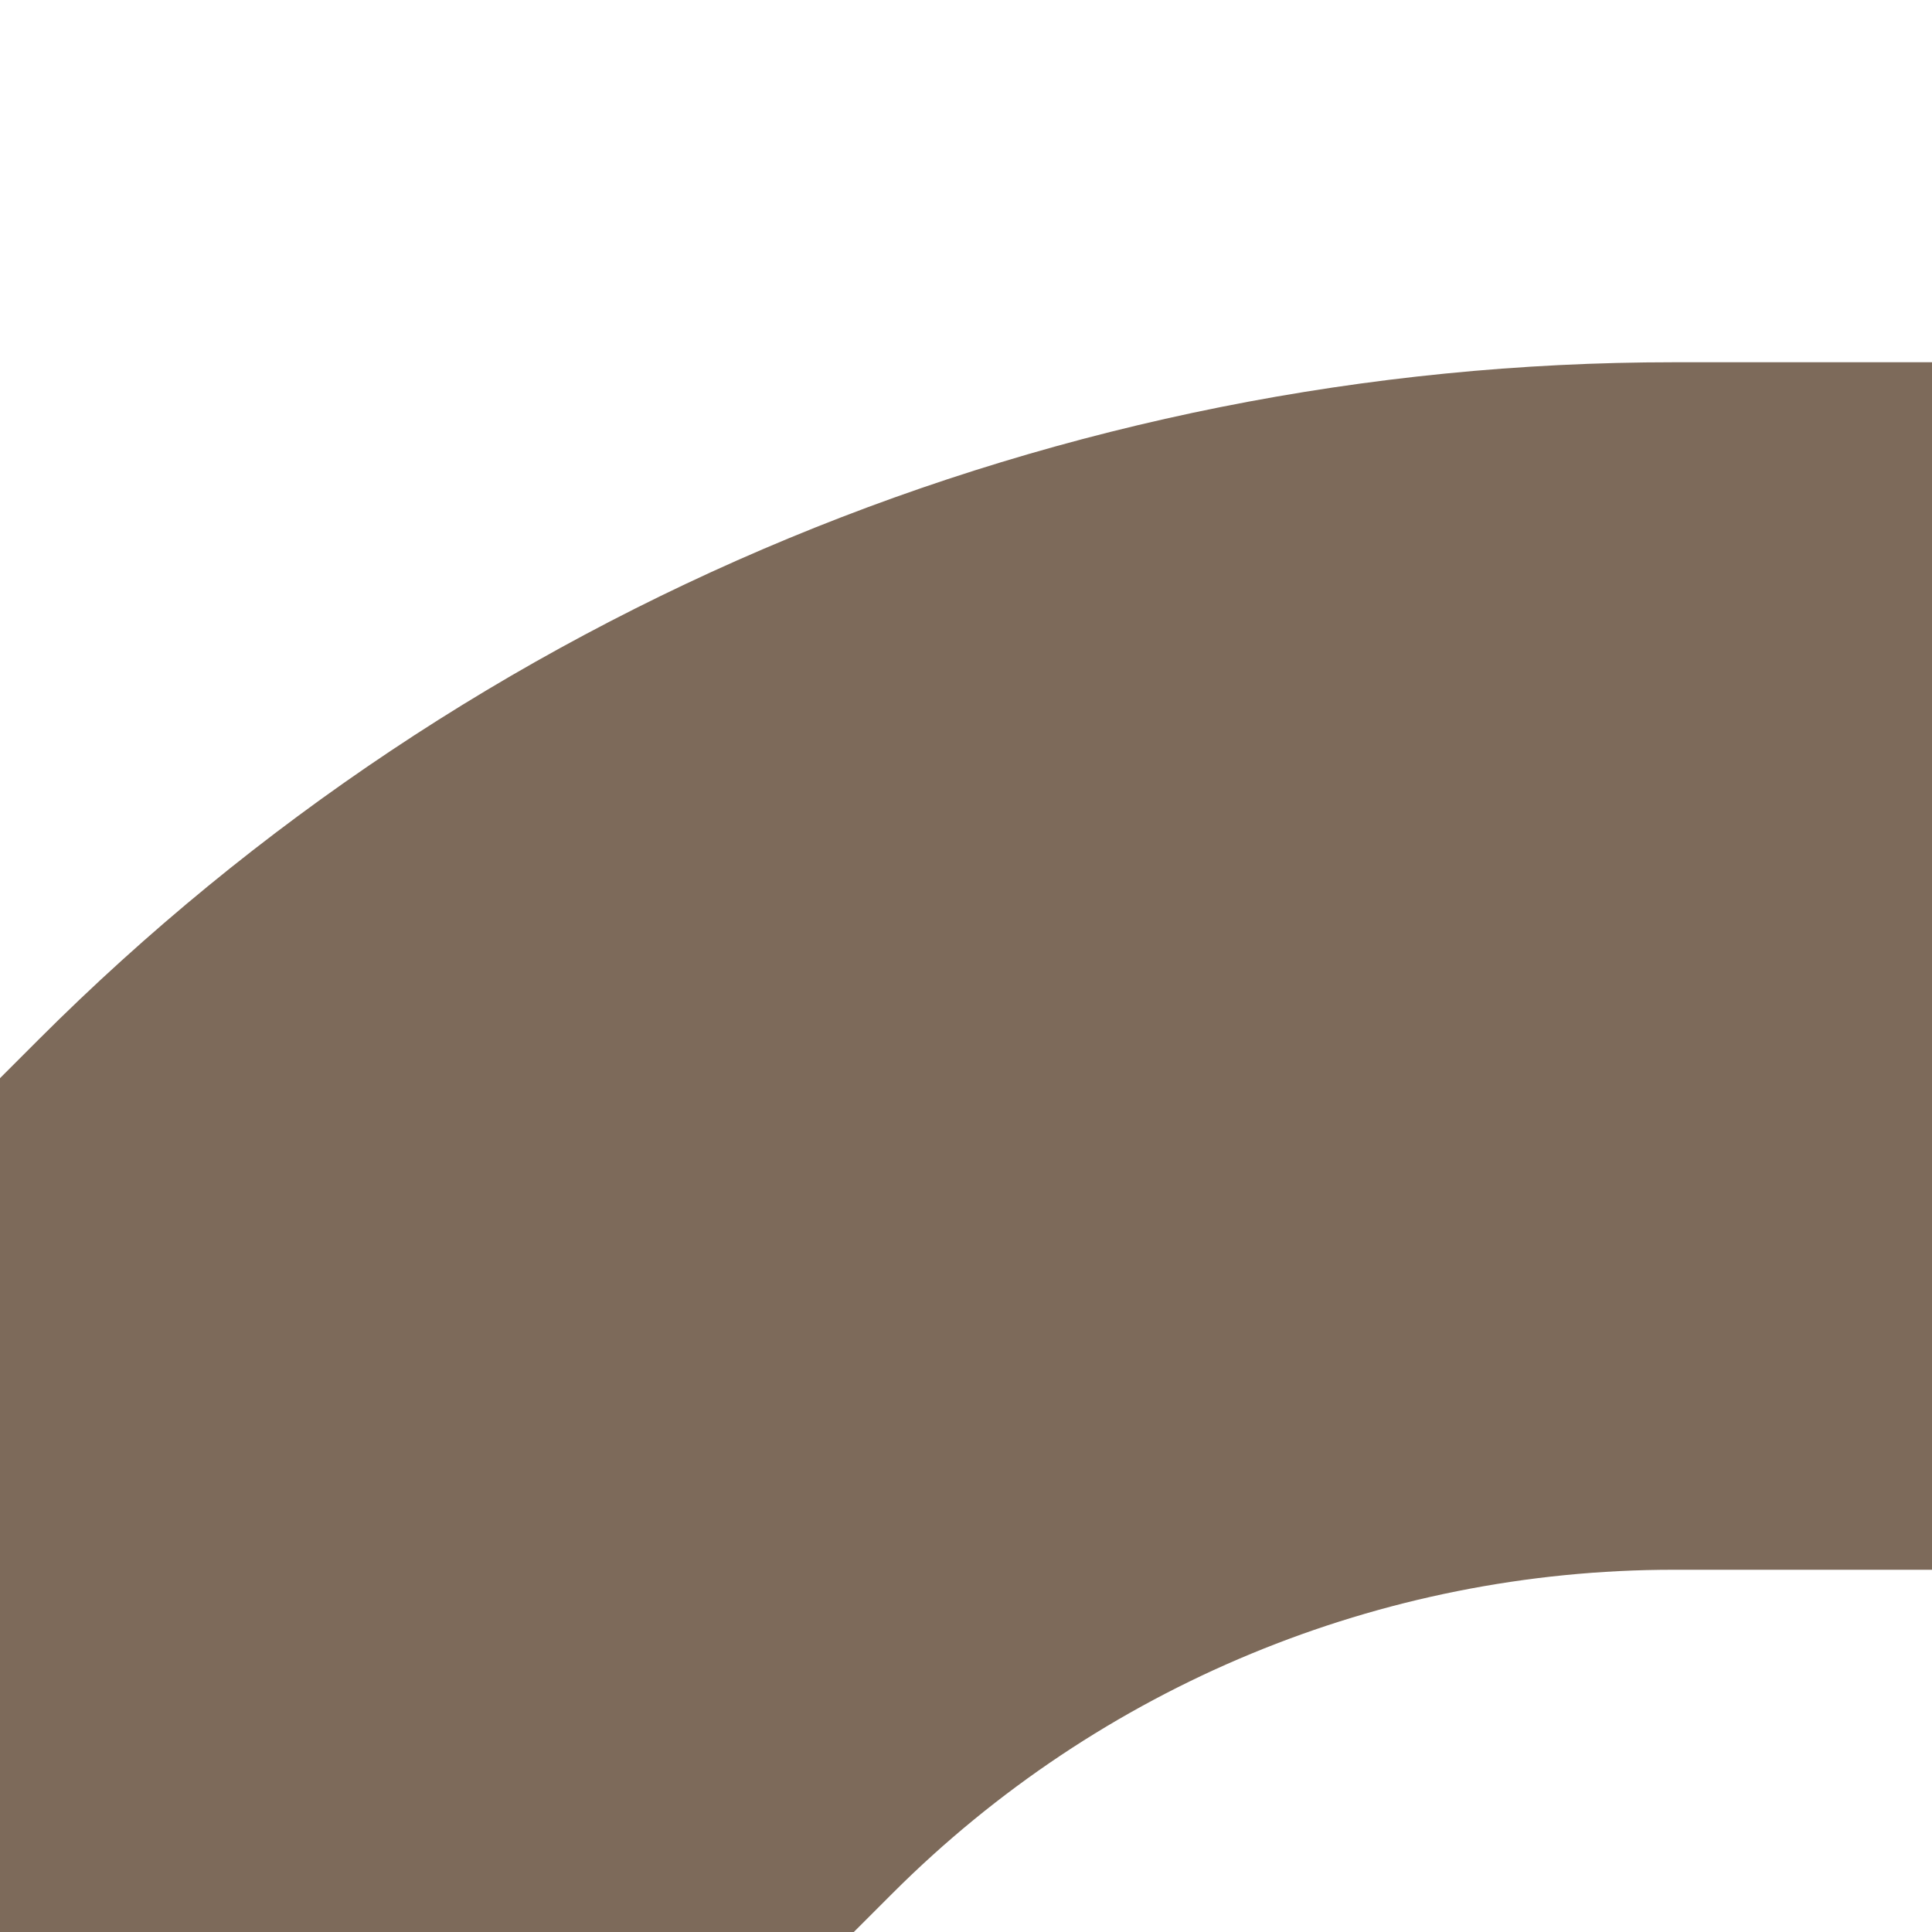
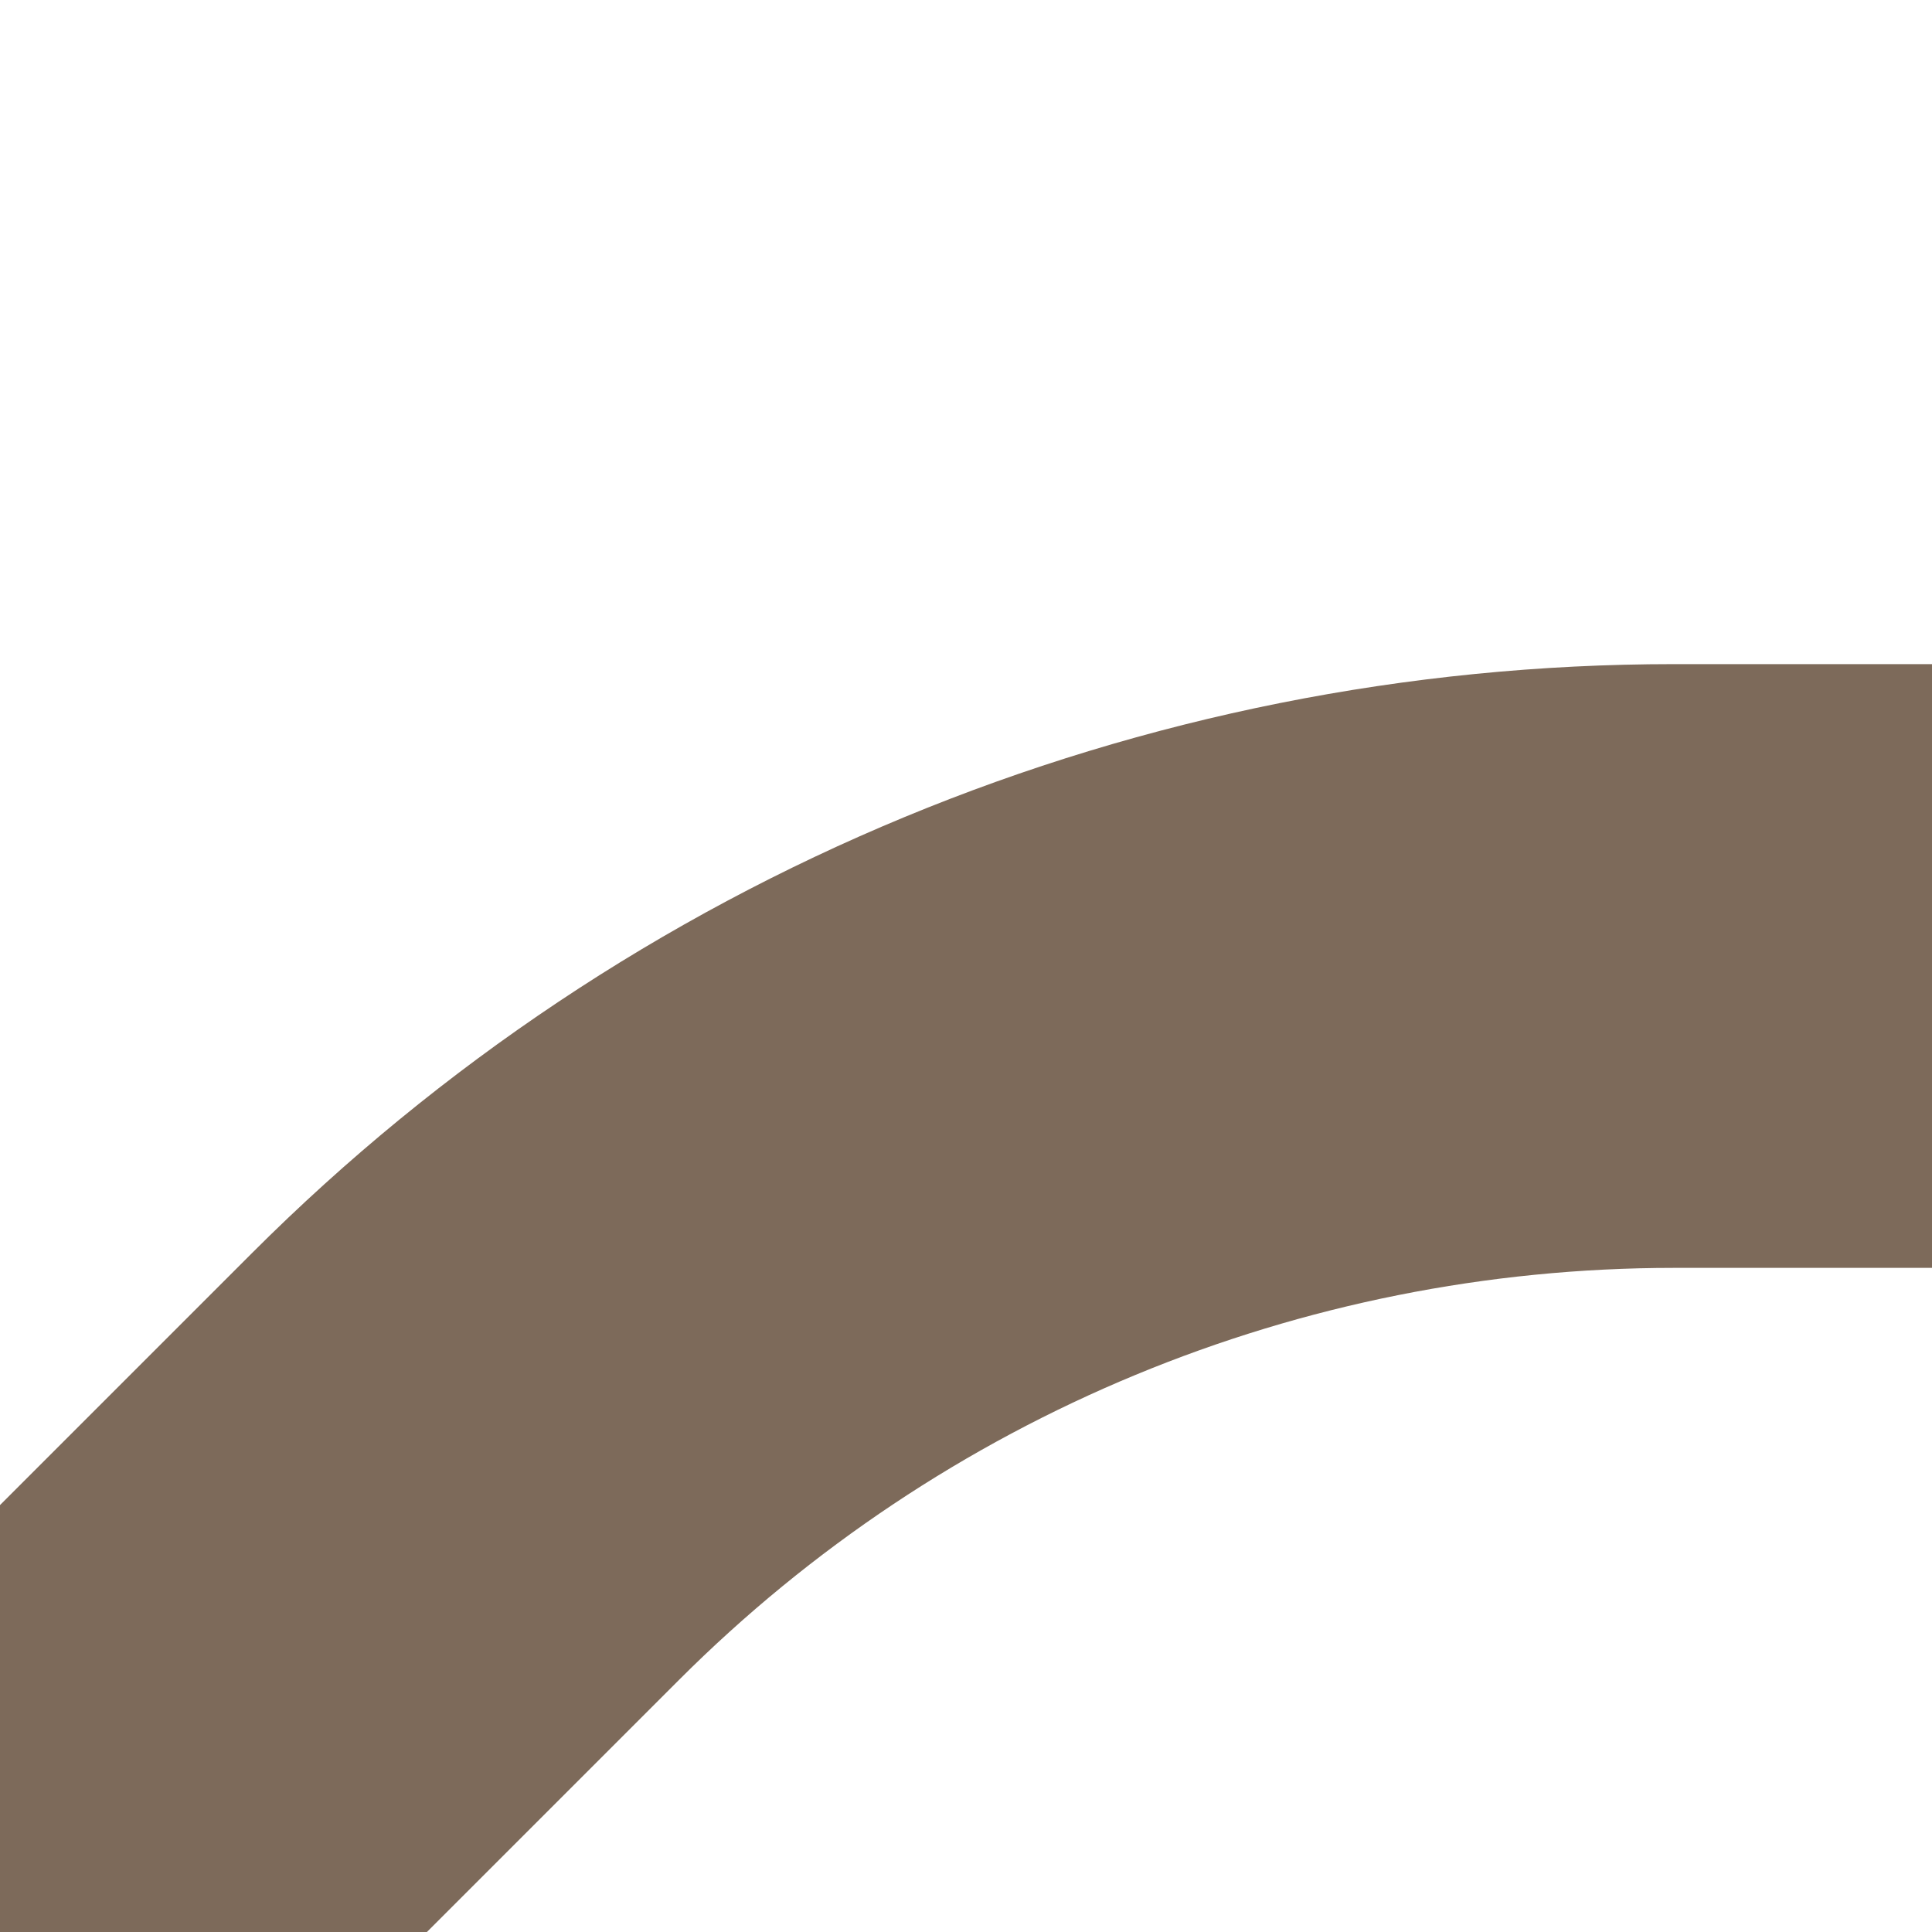
<svg xmlns="http://www.w3.org/2000/svg" id="Layer_1" viewBox="0 0 64 64">
  <defs>
-     <style>.cls-1,.cls-2{fill:none;}.cls-3{clip-path:url(#clippath-1);}.cls-4{clip-path:url(#clippath-3);}.cls-5{clip-path:url(#clippath-4);}.cls-6{clip-path:url(#clippath-2);}.cls-7{clip-path:url(#clippath-5);}.cls-2{stroke:#7d6a5a;stroke-miterlimit:10;stroke-width:40px;}.cls-8{fill:#7d6a5a;fill-rule:evenodd;}.cls-9{clip-path:url(#clippath);}</style>
+     <style>.cls-1,.cls-2{fill:none;}.cls-3{clip-path:url(#clippath-1);}.cls-4{clip-path:url(#clippath-3);}.cls-5{clip-path:url(#clippath-4);}.cls-6{clip-path:url(#clippath-2);}.cls-7{clip-path:url(#clippath-5);}.cls-2{stroke:#7d6a5a;stroke-miterlimit:10;stroke-width:20px;}.cls-8{clip-path:url(#clippath);}</style>
    <clipPath id="clippath">
-       <rect class="cls-1" x="64" y="64" width="64" height="64" />
+       <rect class="cls-1" x="-64" y="0" width="64" height="64" transform="translate(-64 64) rotate(180)" />
    </clipPath>
    <clipPath id="clippath-1">
-       <rect class="cls-1" x="64" y="0" width="64" height="64" transform="translate(128 -64) rotate(90)" />
+       <rect class="cls-1" x="0" y="0" width="64" height="64" />
    </clipPath>
    <clipPath id="clippath-2">
-       <rect class="cls-1" x="-64" y="0" width="64" height="64" transform="translate(-64 64) rotate(180)" />
+       <rect class="cls-1" x="-64" y="64" width="64" height="64" transform="translate(-64 192) rotate(180)" />
    </clipPath>
    <clipPath id="clippath-3">
-       <rect class="cls-1" x="0" y="0" width="64" height="64" />
+       <rect class="cls-1" x="0" y="64" width="64" height="64" />
    </clipPath>
    <clipPath id="clippath-4">
-       <rect class="cls-1" x="-64" y="64" width="64" height="64" transform="translate(-64 192) rotate(180)" />
+       <rect class="cls-1" x="64" y="64" width="64" height="64" transform="translate(0 192) rotate(-90)" />
    </clipPath>
    <clipPath id="clippath-5">
-       <rect class="cls-1" x="0" y="64" width="64" height="64" />
+       <rect class="cls-1" x="64" y="0" width="64" height="64" transform="translate(64 128) rotate(-90)" />
    </clipPath>
  </defs>
-   <g class="cls-9">
-     <path class="cls-8" d="M78.14,142.14c22.36-22.36,64-64,64-64l-28.28-28.28s-41.64,41.64-64,64" />
+   <g class="cls-8">
+     <path class="cls-2" d="M0,64l-15.42-15.42c-10.62-10.62-25.01-16.58-40.03-16.58h-8.55" />
  </g>
  <g class="cls-3">
-     <path class="cls-8" d="M49.86,14.14c22.36,22.36,64,64,64,64l28.28-28.28S100.5,8.22,78.14-14.14" />
+     <path class="cls-2" d="M0,64l15.42-15.42c10.62-10.62,25.01-16.58,40.03-16.58h8.55" />
  </g>
  <g class="cls-6">
-     <path class="cls-2" d="M0,64l-15.42-15.42c-10.62-10.62-25.01-16.58-40.03-16.58h-8.55" />
+     <path class="cls-2" d="M0,64l-15.42,15.42c-10.62,10.62-25.01,16.58-40.03,16.58h-8.55" />
  </g>
  <g class="cls-4">
-     <path class="cls-2" d="M0,64l15.42-15.42c10.62-10.62,25.01-16.58,40.03-16.58h8.55" />
+     <path class="cls-2" d="M0,64l15.42,15.42c10.62,10.62,25.01,16.58,40.03,16.58h8.55" />
  </g>
  <g class="cls-5">
-     <path class="cls-2" d="M0,64l-15.42,15.42c-10.62,10.62-25.01,16.58-40.03,16.58h-8.55" />
+     <line class="cls-2" x1="128" y1="64" x2="64" y2="128" />
  </g>
  <g class="cls-7">
-     <path class="cls-2" d="M0,64l15.42,15.42c10.62,10.62,25.01,16.58,40.03,16.58h8.55" />
+     <line class="cls-2" x1="64" y1="0" x2="128" y2="64" />
  </g>
</svg>
